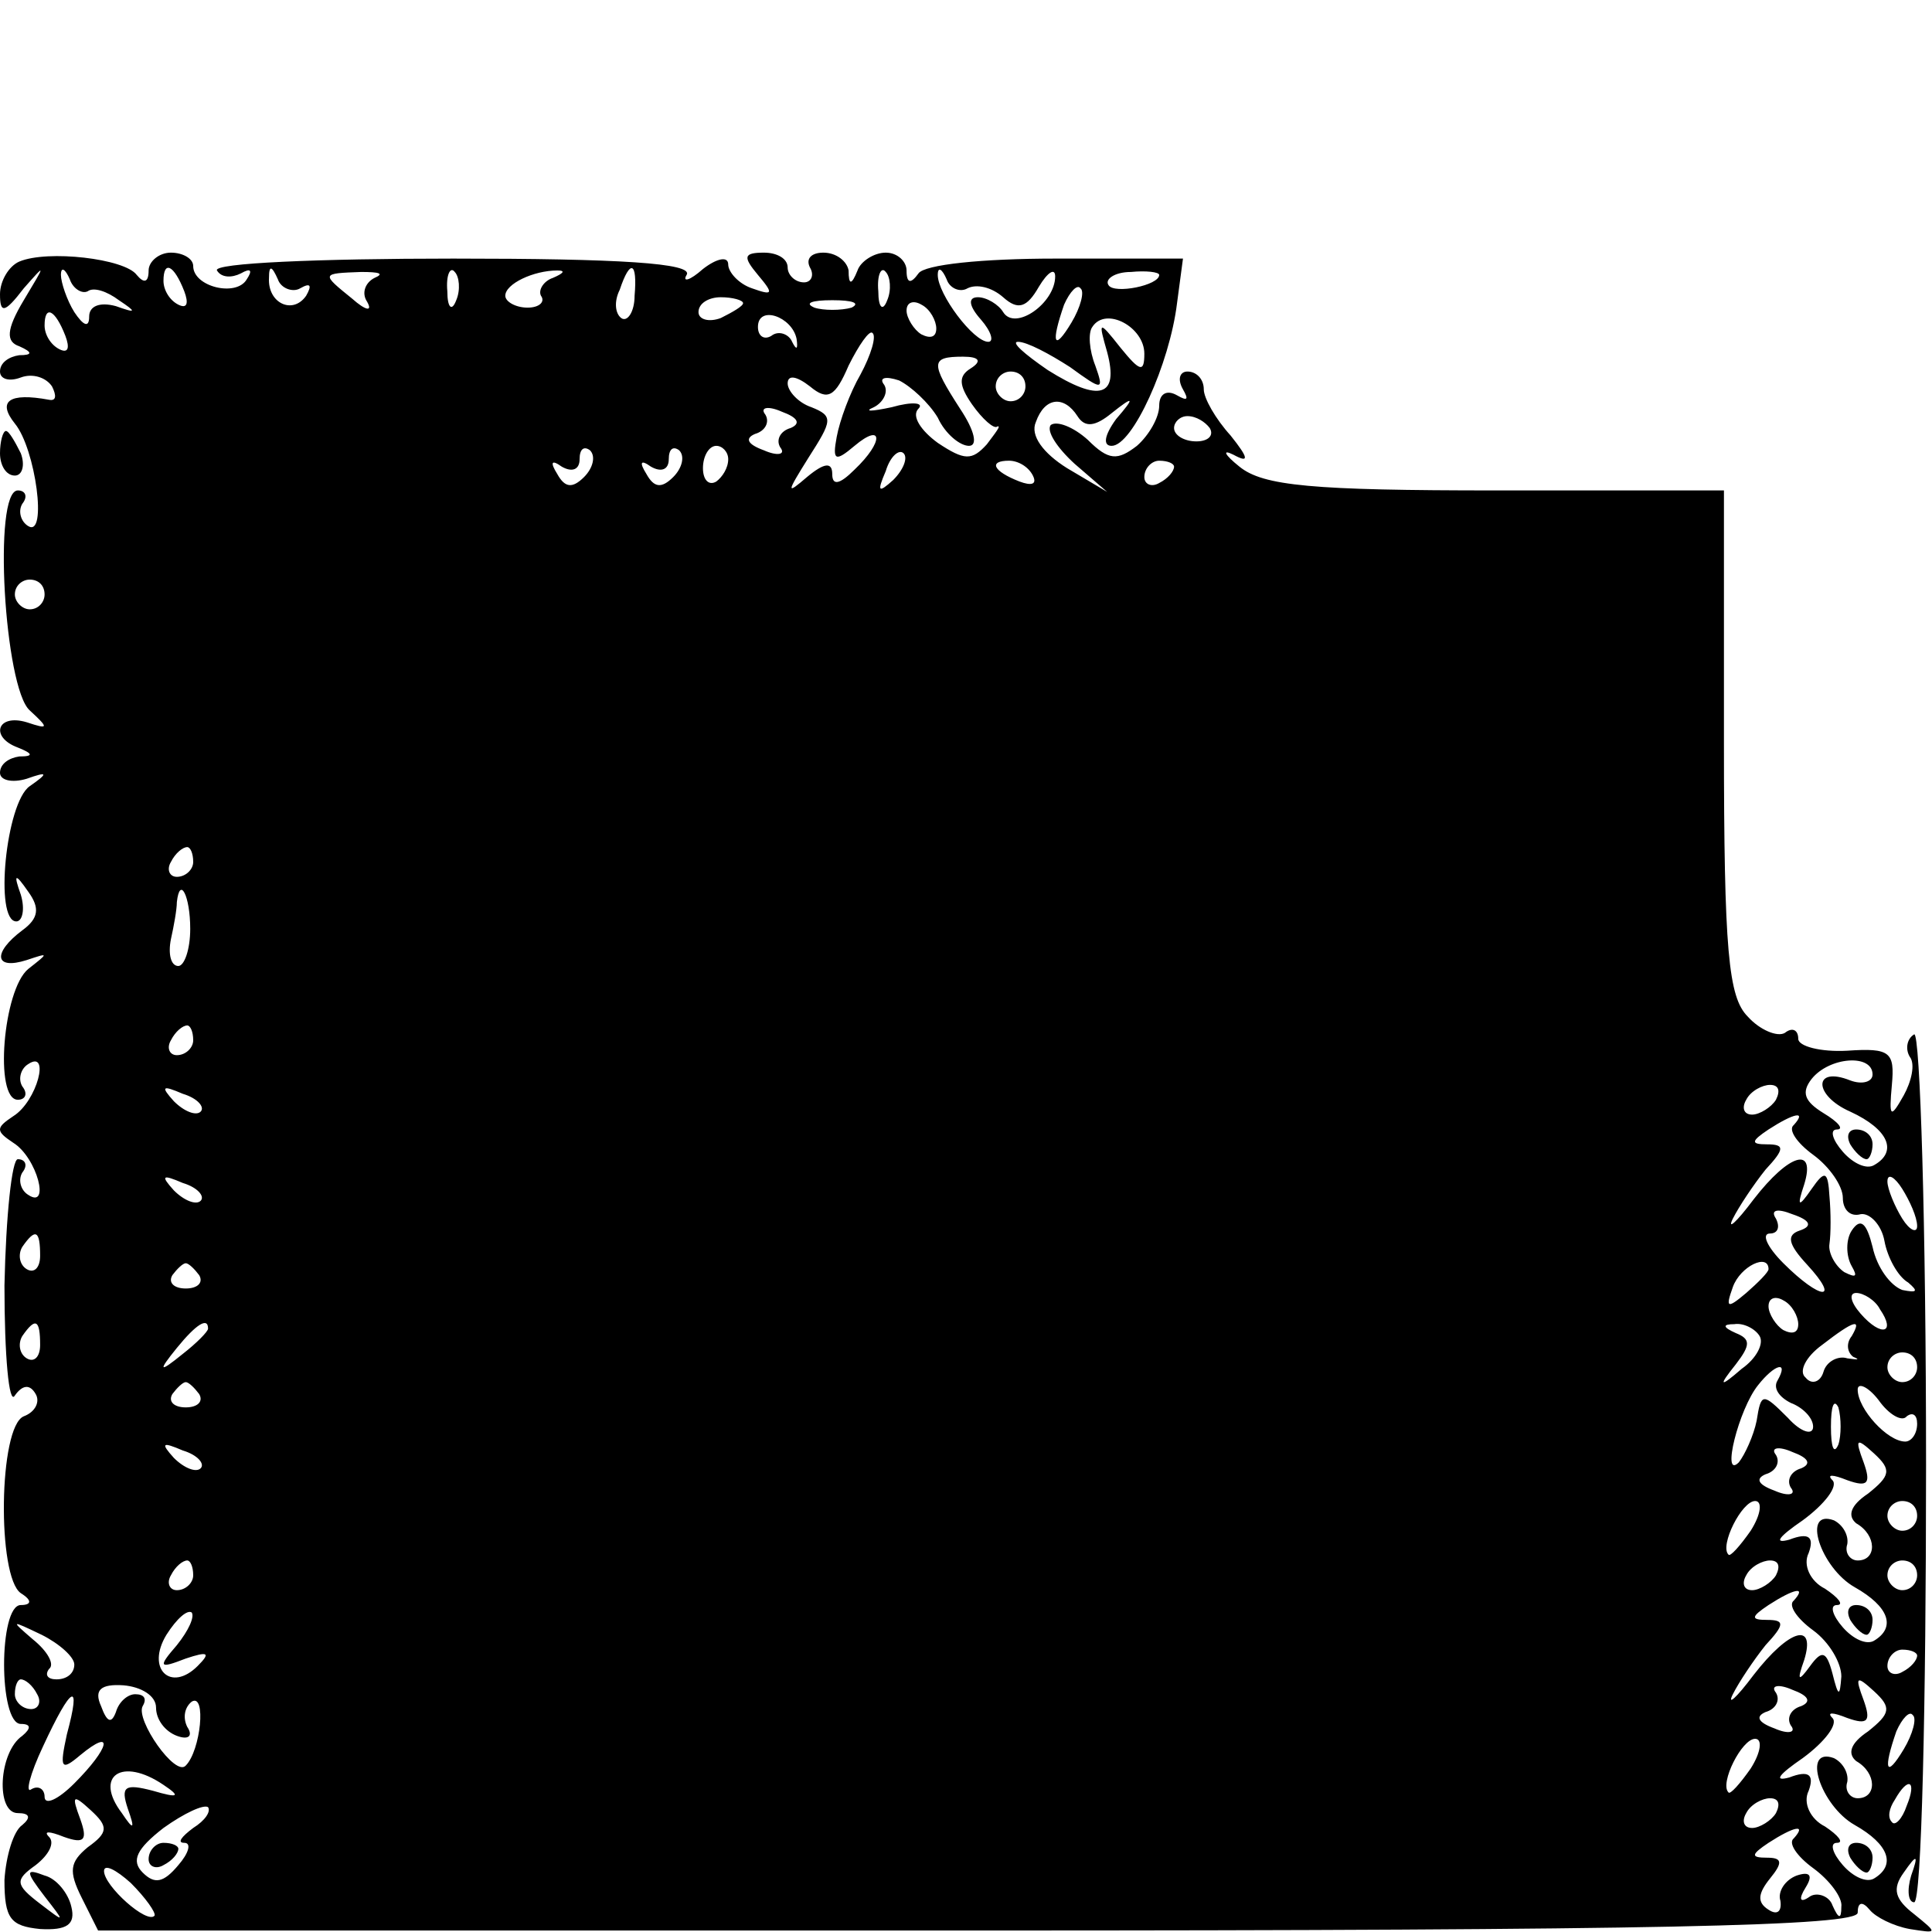
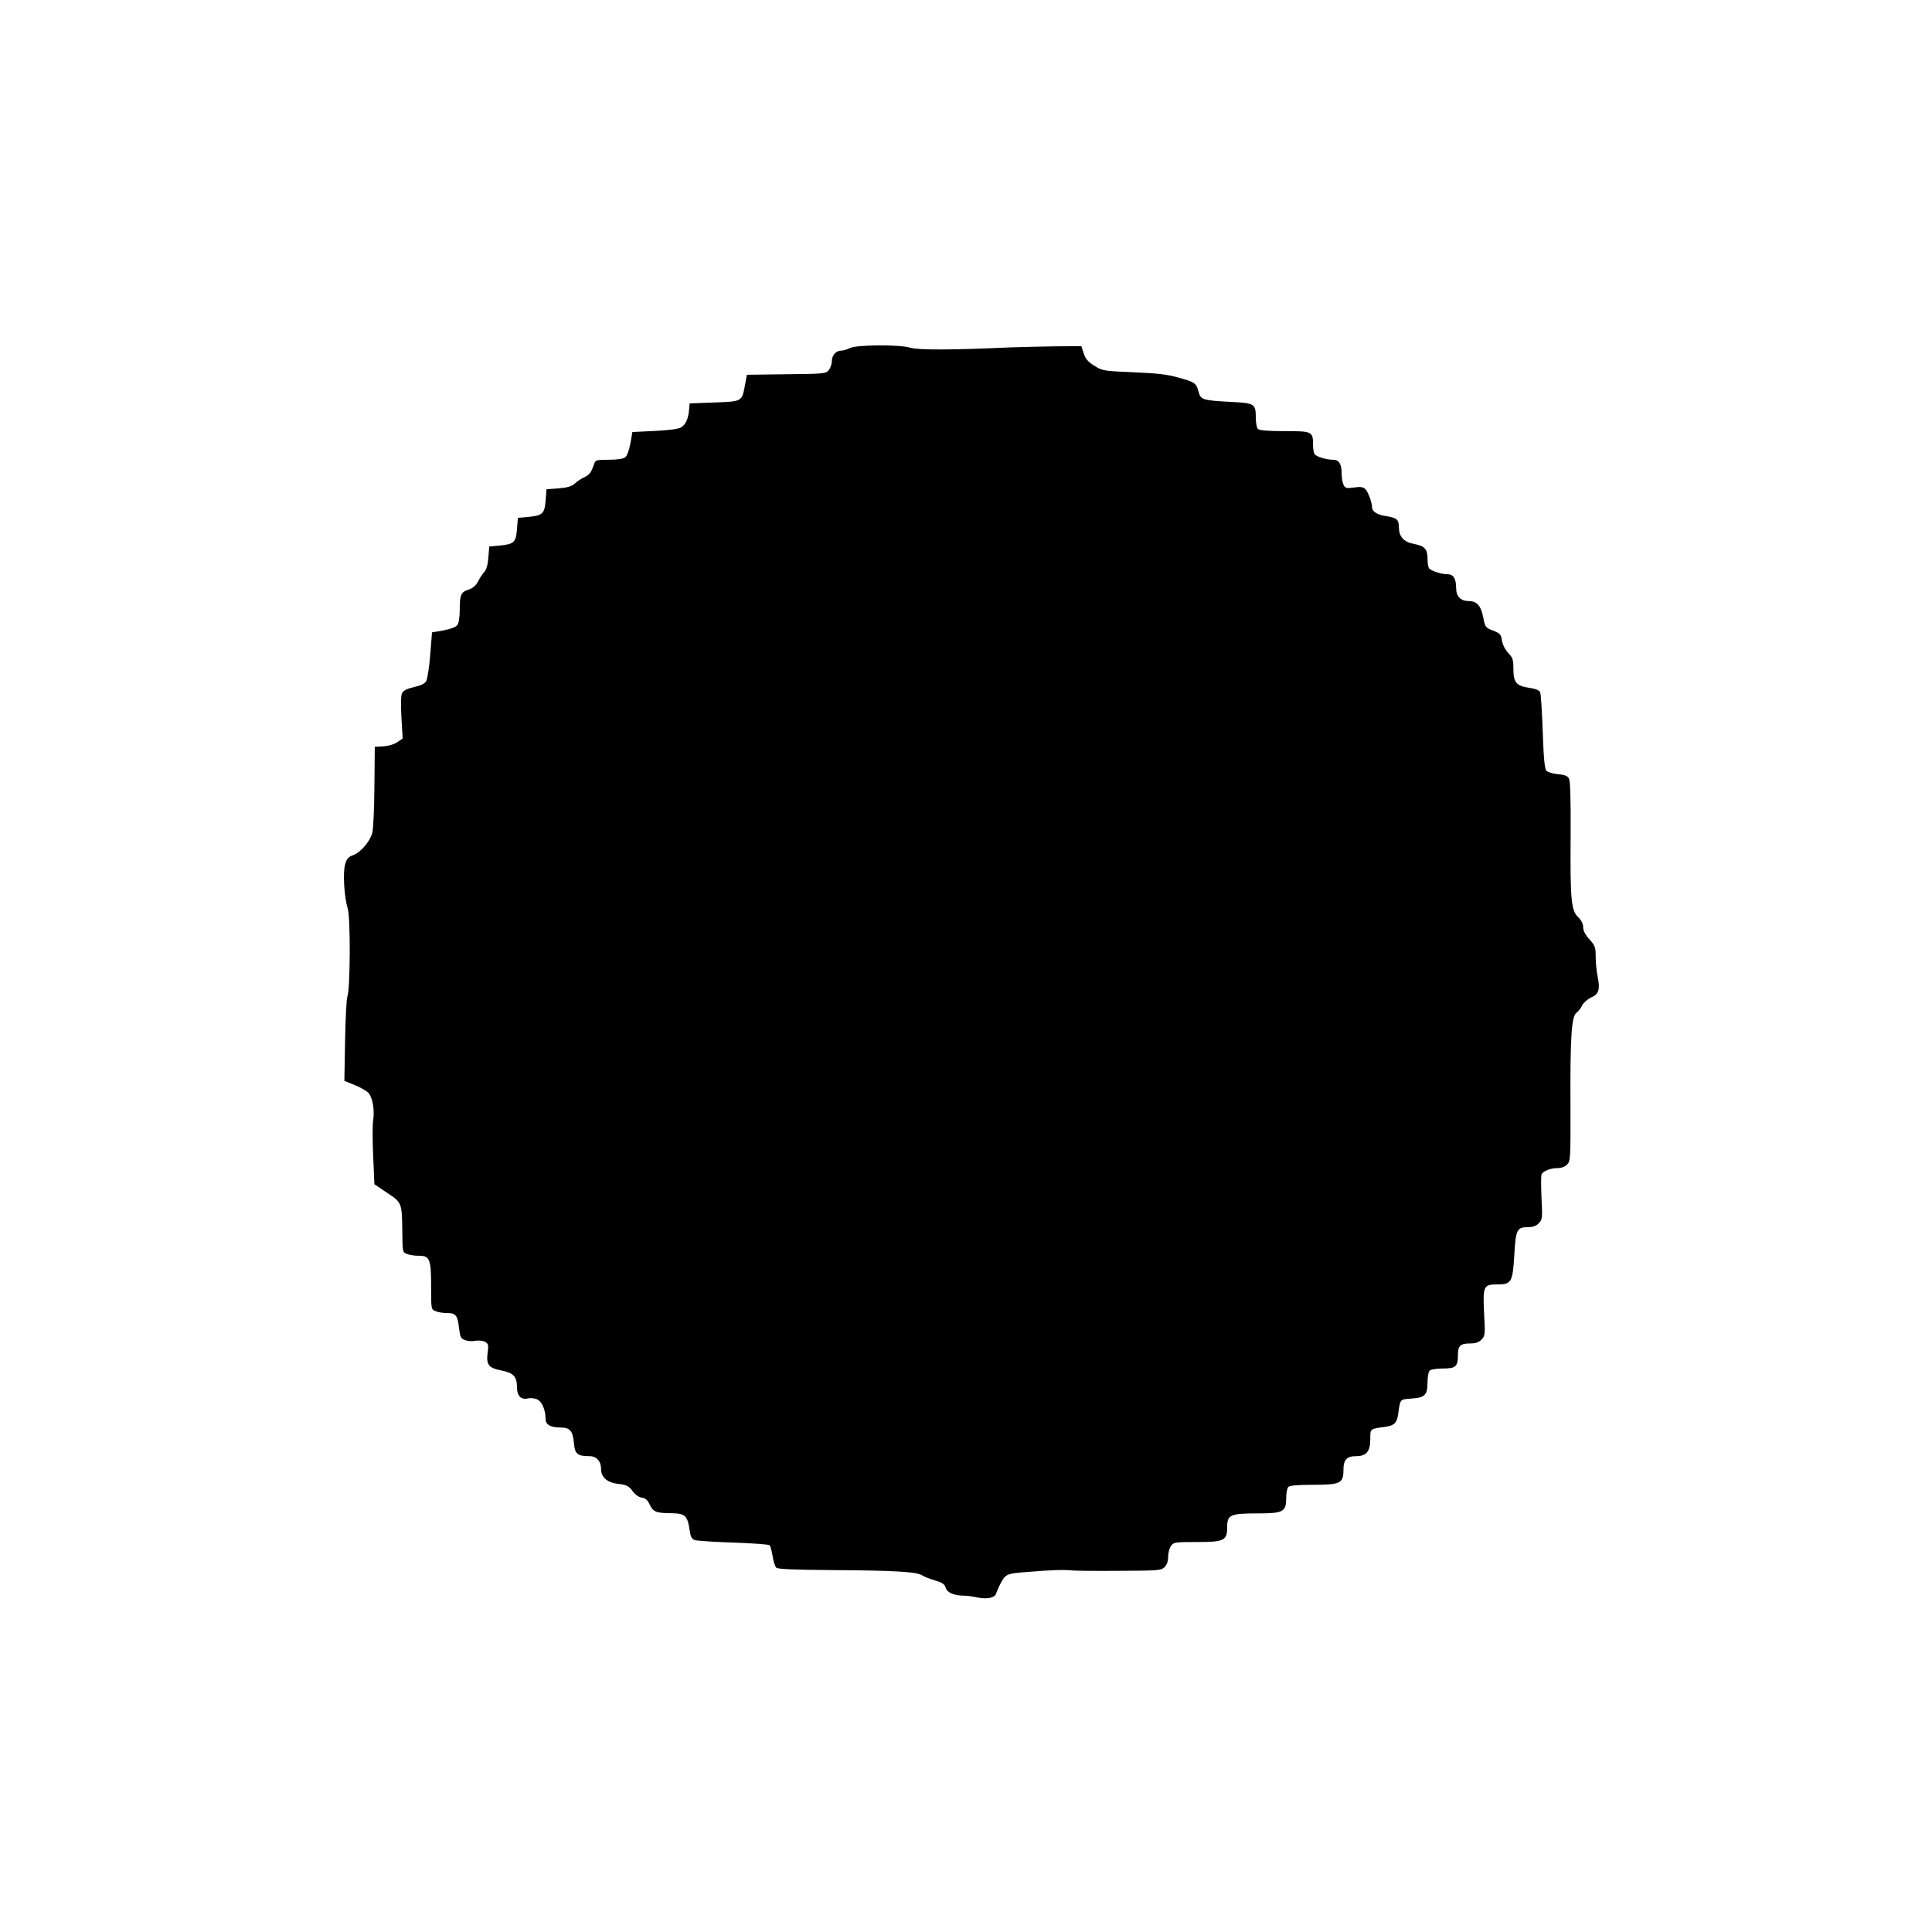
- <svg xmlns="http://www.w3.org/2000/svg" version="1.0" width="130pt" height="130pt" viewBox="0 0 130 130" preserveAspectRatio="xMidYMid meet">
-   <g transform="translate(0,130) scale(0.1,-0.1)" fill="#000000" stroke="none">
-     <path d="M13 1124 c-7 -3 -13 -13 -13 -22 0 -13 3 -13 16 4 15 17 15 17 0 -8 -12 -20 -12 -28 -3 -31 9 -4 9 -6 0 -6 -7 -1 -13 -5 -13 -11 0 -5 6 -7 14 -4 8 3 17 0 21 -6 3 -6 3 -10 -2 -9 -27 5 -35 -1 -23 -16 14 -17 22 -77 9 -69 -5 3 -7 10 -4 15 4 5 2 9 -3 9 -17 0 -9 -133 8 -148 13 -12 13 -13 -2 -8 -20 6 -25 -10 -6 -17 10 -4 11 -6 1 -6 -7 -1 -13 -5 -13 -11 0 -5 8 -7 18 -4 14 5 15 4 2 -5 -16 -11 -24 -91 -9 -91 4 0 6 8 3 18 -5 14 -4 15 5 2 8 -11 7 -18 -4 -26 -20 -15 -19 -27 3 -20 15 5 15 5 1 -6 -17 -14 -23 -88 -7 -88 5 0 7 4 3 9 -3 5 -1 12 4 15 15 10 6 -25 -10 -35 -12 -8 -12 -10 0 -18 16 -10 25 -45 10 -35 -5 3 -7 10 -4 15 4 5 2 9 -3 9 -4 0 -8 -38 -9 -85 0 -47 3 -81 7 -74 5 7 10 8 14 1 3 -5 0 -12 -8 -15 -17 -7 -18 -108 -2 -119 8 -5 7 -8 0 -8 -15 0 -15 -80 0 -80 7 0 7 -3 1 -8 -16 -11 -18 -52 -3 -52 8 0 9 -3 3 -8 -6 -4 -11 -21 -12 -37 0 -26 4 -31 24 -33 18 -1 24 3 21 15 -2 9 -10 19 -18 21 -13 5 -13 3 0 -14 14 -18 14 -18 -3 -5 -17 13 -17 16 -3 26 9 7 13 15 9 19 -4 4 0 4 10 0 14 -5 16 -2 11 12 -6 16 -5 17 7 6 12 -11 12 -15 -2 -25 -12 -10 -13 -16 -4 -34 l11 -22 592 0 c457 0 592 3 592 12 0 7 3 8 8 2 4 -5 16 -11 27 -13 19 -3 19 -3 3 10 -13 10 -15 17 -7 28 9 13 10 12 5 -2 -3 -10 -2 -18 2 -18 5 0 8 132 8 294 0 162 -4 292 -8 290 -5 -3 -6 -10 -3 -15 4 -5 1 -17 -4 -26 -9 -16 -10 -15 -8 7 2 22 -1 25 -30 23 -18 -1 -33 3 -33 8 0 6 -4 8 -9 4 -5 -3 -17 2 -25 11 -13 13 -16 44 -16 185 l0 169 -153 0 c-124 0 -157 3 -173 16 -10 8 -12 12 -4 8 11 -6 10 -2 -2 13 -10 11 -18 25 -18 31 0 7 -5 12 -11 12 -5 0 -7 -5 -3 -12 4 -7 3 -8 -4 -4 -7 4 -12 1 -12 -7 0 -8 -7 -20 -15 -27 -13 -10 -19 -10 -33 4 -10 9 -21 13 -25 10 -3 -4 4 -15 16 -26 l22 -19 -27 16 c-16 10 -25 22 -21 31 6 17 19 18 28 4 5 -8 12 -7 23 2 15 12 16 11 3 -4 -8 -11 -9 -18 -3 -18 14 0 39 55 44 96 l4 30 -86 0 c-49 0 -88 -4 -92 -10 -5 -7 -8 -7 -8 2 0 6 -6 12 -14 12 -8 0 -17 -6 -19 -12 -4 -10 -6 -10 -6 0 -1 6 -8 12 -17 12 -8 0 -12 -4 -9 -10 3 -5 1 -10 -4 -10 -6 0 -11 5 -11 10 0 6 -7 10 -16 10 -14 0 -14 -3 -4 -15 11 -13 10 -14 -4 -9 -9 3 -16 11 -16 16 0 6 -8 4 -17 -3 -9 -8 -14 -9 -11 -4 5 8 -46 11 -157 11 -90 0 -162 -3 -159 -8 3 -5 10 -5 16 -2 7 4 8 2 4 -4 -7 -12 -36 -5 -36 9 0 5 -7 9 -15 9 -8 0 -15 -6 -15 -12 0 -8 -3 -9 -8 -3 -8 11 -60 17 -79 9z m46 -20 c4 3 13 0 21 -6 12 -8 12 -9 -2 -4 -11 3 -18 0 -18 -7 0 -8 -4 -6 -10 3 -5 8 -9 20 -9 25 0 6 3 4 6 -3 2 -6 8 -10 12 -8z m65 0 c3 -8 2 -12 -4 -9 -6 3 -10 10 -10 16 0 14 7 11 14 -7z m78 2 c7 4 8 2 4 -5 -9 -13 -26 -5 -25 12 0 9 2 8 6 -1 2 -6 10 -9 15 -6z m50 7 c-6 -3 -9 -10 -5 -16 4 -7 -1 -6 -10 2 -21 17 -21 17 6 18 12 0 16 -1 9 -4z m55 -15 c-3 -8 -6 -5 -6 6 -1 11 2 17 5 13 3 -3 4 -12 1 -19z m65 15 c-6 -2 -10 -8 -8 -12 3 -4 -1 -8 -9 -8 -8 0 -15 4 -15 8 0 8 19 17 35 17 6 0 4 -2 -3 -5z m55 -12 c0 -11 -5 -18 -9 -15 -4 3 -5 11 -1 19 7 21 12 19 10 -4z m170 -3 c-3 -8 -6 -5 -6 6 -1 11 2 17 5 13 3 -3 4 -12 1 -19z m54 8 c6 3 16 1 24 -6 10 -9 16 -7 24 7 6 10 11 13 11 7 0 -18 -27 -37 -35 -24 -3 5 -11 10 -17 10 -7 0 -6 -6 2 -15 7 -8 9 -15 5 -15 -10 0 -34 32 -34 45 0 6 3 4 6 -3 2 -6 9 -9 14 -6z m129 9 c0 -7 -30 -13 -34 -7 -3 4 4 9 15 9 10 1 19 0 19 -2z m-59 -32 c-12 -20 -14 -14 -5 12 4 9 9 14 11 11 3 -2 0 -13 -6 -23z m-221 13 c0 -2 -7 -6 -15 -10 -8 -3 -15 -1 -15 4 0 6 7 10 15 10 8 0 15 -2 15 -4z m73 -3 c-7 -2 -19 -2 -25 0 -7 3 -2 5 12 5 14 0 19 -2 13 -5z m57 -14 c0 -6 -4 -7 -10 -4 -5 3 -10 11 -10 16 0 6 5 7 10 4 6 -3 10 -11 10 -16z m-586 -5 c3 -8 2 -12 -4 -9 -6 3 -10 10 -10 16 0 14 7 11 14 -7z m492 -2 c1 -7 0 -8 -3 -2 -2 5 -9 8 -14 4 -5 -3 -9 0 -9 6 0 15 23 7 26 -8z m234 -10 c0 -13 -3 -12 -16 4 -15 19 -15 18 -9 -3 8 -30 -5 -34 -40 -12 -16 11 -25 19 -20 19 6 0 21 -8 35 -17 22 -16 23 -16 17 1 -4 10 -5 22 -2 26 9 14 35 0 35 -18z m-191 -14 c-7 -12 -14 -31 -16 -42 -3 -16 -1 -17 12 -6 19 16 20 3 0 -16 -10 -10 -15 -11 -15 -3 0 8 -5 8 -17 -2 -14 -12 -14 -11 1 13 16 25 17 28 2 34 -9 3 -16 11 -16 16 0 6 6 5 15 -2 12 -10 17 -7 26 14 7 14 14 24 16 22 3 -2 -1 -15 -8 -28z m74 4 c-8 -5 -8 -11 1 -24 7 -10 15 -17 17 -15 3 1 -1 -4 -7 -12 -10 -11 -15 -11 -33 1 -11 8 -18 18 -13 23 4 4 -4 5 -18 1 -14 -3 -19 -3 -12 0 6 3 10 10 7 15 -4 5 1 6 10 3 8 -4 20 -15 26 -25 5 -11 15 -19 21 -19 6 0 4 10 -6 25 -20 31 -20 35 2 35 11 0 13 -3 5 -8z m37 -12 c0 -5 -4 -10 -10 -10 -5 0 -10 5 -10 10 0 6 5 10 10 10 6 0 10 -4 10 -10z m-158 -28 c-7 -2 -10 -8 -7 -13 4 -5 -2 -6 -11 -2 -11 4 -13 8 -6 11 7 2 10 8 7 13 -4 5 2 6 11 2 11 -4 13 -8 6 -11z m282 0 c3 -5 -1 -9 -9 -9 -8 0 -15 4 -15 9 0 4 4 8 9 8 6 0 12 -4 15 -8z m-421 -33 c-8 -8 -13 -7 -18 2 -5 8 -4 10 3 5 7 -4 12 -2 12 5 0 7 3 9 7 6 4 -4 2 -12 -4 -18z m60 0 c-8 -8 -13 -7 -18 2 -5 8 -4 10 3 5 7 -4 12 -2 12 5 0 7 3 9 7 6 4 -4 2 -12 -4 -18z m37 12 c0 -6 -4 -12 -8 -15 -5 -3 -9 1 -9 9 0 8 4 15 9 15 4 0 8 -4 8 -9z m111 -14 c-10 -9 -11 -8 -5 6 3 10 9 15 12 12 3 -3 0 -11 -7 -18z m94 3 c3 -6 -1 -7 -9 -4 -18 7 -21 14 -7 14 6 0 13 -4 16 -10z m95 6 c0 -3 -4 -8 -10 -11 -5 -3 -10 -1 -10 4 0 6 5 11 10 11 6 0 10 -2 10 -4z m-760 -86 c0 -5 -4 -10 -10 -10 -5 0 -10 5 -10 10 0 6 5 10 10 10 6 0 10 -4 10 -10z m100 -180 c0 -5 -5 -10 -11 -10 -5 0 -7 5 -4 10 3 6 8 10 11 10 2 0 4 -4 4 -10z m-2 -45 c0 -14 -4 -25 -8 -25 -5 0 -7 8 -5 18 2 9 4 20 4 25 2 18 9 4 9 -18z m2 -75 c0 -5 -5 -10 -11 -10 -5 0 -7 5 -4 10 3 6 8 10 11 10 2 0 4 -4 4 -10z m1130 -23 c0 -5 -7 -7 -15 -4 -25 10 -25 -10 0 -21 26 -12 32 -27 16 -36 -5 -3 -14 1 -21 9 -7 8 -9 15 -4 15 5 0 1 5 -9 11 -13 8 -15 14 -8 23 12 15 41 17 41 3z m-1125 -25 c-3 -3 -11 0 -18 7 -9 10 -8 11 6 5 10 -3 15 -9 12 -12z m1060 8 c-3 -5 -11 -10 -16 -10 -6 0 -7 5 -4 10 3 6 11 10 16 10 6 0 7 -4 4 -10z m12 -17 c-4 -3 2 -12 13 -20 11 -8 20 -21 20 -29 0 -8 5 -13 12 -11 6 1 14 -7 16 -18 2 -11 9 -24 16 -28 7 -6 6 -7 -4 -5 -8 3 -17 15 -20 29 -4 16 -8 20 -14 11 -4 -6 -4 -17 0 -24 4 -7 3 -8 -5 -4 -6 4 -11 13 -10 19 1 7 1 21 0 32 -1 17 -3 18 -12 5 -9 -13 -10 -12 -5 3 8 26 -10 21 -34 -10 -12 -16 -18 -21 -14 -13 4 8 14 23 22 33 13 14 13 17 1 17 -11 0 -11 2 1 10 17 11 26 13 17 3z m-1072 -51 c-3 -3 -11 0 -18 7 -9 10 -8 11 6 5 10 -3 15 -9 12 -12z m1155 -17 c0 -5 -5 -3 -10 5 -5 8 -10 20 -10 25 0 6 5 3 10 -5 5 -8 10 -19 10 -25z m-79 -3 c-9 -3 -8 -9 5 -23 23 -25 9 -24 -16 1 -11 11 -15 20 -9 20 5 0 7 4 4 10 -4 6 1 7 11 3 12 -4 14 -8 5 -11z m-1184 -17 c0 -8 -4 -12 -9 -9 -5 3 -6 10 -3 15 9 13 12 11 12 -6z m107 -13 c3 -5 -1 -9 -9 -9 -8 0 -12 4 -9 9 3 4 7 8 9 8 2 0 6 -4 9 -8z m1056 4 c0 -2 -7 -9 -15 -16 -13 -11 -14 -10 -9 4 5 14 24 23 24 12z m20 -37 c0 -6 -4 -7 -10 -4 -5 3 -10 11 -10 16 0 6 5 7 10 4 6 -3 10 -11 10 -16z m55 10 c11 -16 1 -19 -13 -3 -7 8 -8 14 -3 14 5 0 13 -5 16 -11z m-1238 -24 c0 -8 -4 -12 -9 -9 -5 3 -6 10 -3 15 9 13 12 11 12 -6z m113 11 c0 -2 -8 -10 -17 -17 -16 -13 -17 -12 -4 4 13 16 21 21 21 13z m1044 -5 c3 -5 -2 -15 -12 -22 -15 -13 -16 -12 -4 3 10 13 10 17 0 21 -9 4 -9 6 -1 6 6 1 14 -3 17 -8z m62 0 c-4 -5 -3 -11 1 -14 5 -2 3 -2 -4 -1 -6 2 -14 -2 -16 -9 -2 -7 -8 -9 -12 -4 -5 4 0 14 11 22 22 17 27 18 20 6z m44 -21 c0 -5 -4 -10 -10 -10 -5 0 -10 5 -10 10 0 6 5 10 10 10 6 0 10 -4 10 -10z m-94 -9 c-3 -5 1 -11 9 -15 8 -3 15 -10 15 -16 0 -6 -8 -4 -17 6 -17 17 -18 17 -21 -2 -2 -10 -8 -23 -12 -28 -12 -12 0 36 13 52 11 14 21 17 13 3z m-1062 -9 c3 -5 -1 -9 -9 -9 -8 0 -12 4 -9 9 3 4 7 8 9 8 2 0 6 -4 9 -8z m1149 -15 c4 3 7 1 7 -5 0 -7 -4 -12 -8 -12 -12 0 -32 22 -32 35 0 5 7 2 14 -7 7 -10 16 -15 19 -11z m-46 -19 c-3 -7 -5 -2 -5 12 0 14 2 19 5 13 2 -7 2 -19 0 -25z m-1102 -16 c-3 -3 -11 0 -18 7 -9 10 -8 11 6 5 10 -3 15 -9 12 -12z m1077 0 c-7 -2 -10 -8 -7 -13 4 -5 -2 -6 -11 -2 -11 4 -13 8 -6 11 7 2 10 8 7 13 -4 5 2 6 11 2 11 -4 13 -8 6 -11z m45 -17 c-12 -8 -14 -15 -8 -20 14 -8 14 -25 1 -25 -5 0 -9 5 -7 11 1 6 -3 13 -9 16 -22 8 -9 -32 14 -45 23 -13 28 -27 13 -36 -5 -3 -14 1 -21 9 -7 8 -9 15 -4 15 5 0 1 5 -8 11 -10 5 -15 16 -11 24 4 11 0 14 -13 9 -11 -3 -7 2 9 13 15 11 24 23 20 27 -4 4 0 4 10 0 14 -5 16 -2 11 12 -6 16 -5 17 7 6 12 -11 11 -15 -4 -27z m-79 -25 c-7 -10 -14 -18 -15 -16 -6 6 9 36 18 36 5 0 4 -9 -3 -20z m112 10 c0 -5 -4 -10 -10 -10 -5 0 -10 5 -10 10 0 6 5 10 10 10 6 0 10 -4 10 -10z m-1160 -40 c0 -5 -5 -10 -11 -10 -5 0 -7 5 -4 10 3 6 8 10 11 10 2 0 4 -4 4 -10z m1065 0 c-3 -5 -11 -10 -16 -10 -6 0 -7 5 -4 10 3 6 11 10 16 10 6 0 7 -4 4 -10z m95 0 c0 -5 -4 -10 -10 -10 -5 0 -10 5 -10 10 0 6 5 10 10 10 6 0 10 -4 10 -10z m-83 -17 c-4 -3 2 -12 13 -20 11 -8 19 -22 19 -31 -1 -14 -2 -14 -6 2 -4 15 -7 16 -15 5 -8 -11 -9 -10 -4 4 8 26 -10 21 -34 -10 -12 -16 -18 -21 -14 -13 4 8 14 23 22 33 13 14 13 17 1 17 -11 0 -11 2 1 10 17 11 26 13 17 3z m-1088 -30 c-13 -15 -12 -16 6 -9 15 5 17 4 8 -5 -18 -18 -35 -2 -21 21 7 11 14 17 17 15 2 -3 -2 -12 -10 -22z m-69 -13 c0 -6 -5 -10 -12 -10 -6 0 -8 3 -5 7 4 3 -1 12 -11 20 -15 13 -15 13 6 3 12 -6 22 -15 22 -20z m1240 6 c0 -3 -4 -8 -10 -11 -5 -3 -10 -1 -10 4 0 6 5 11 10 11 6 0 10 -2 10 -4z m-1265 -26 c3 -5 1 -10 -4 -10 -6 0 -11 5 -11 10 0 6 2 10 4 10 3 0 8 -4 11 -10z m80 -9 c0 -8 6 -16 14 -19 8 -3 11 0 7 6 -3 6 -2 13 3 17 10 6 6 -33 -4 -43 -7 -8 -34 31 -29 40 3 5 1 8 -5 8 -5 0 -11 -5 -13 -12 -3 -8 -6 -7 -10 4 -5 11 0 15 15 14 12 -1 22 -7 22 -15z m1107 1 c-7 -2 -10 -8 -7 -13 4 -5 -2 -6 -11 -2 -11 4 -13 8 -6 11 7 2 10 8 7 13 -4 5 2 6 11 2 11 -4 13 -8 6 -11z m45 -17 c-12 -8 -14 -15 -8 -20 14 -8 14 -25 1 -25 -5 0 -9 5 -7 11 1 6 -3 13 -9 16 -22 8 -9 -32 14 -45 23 -13 28 -27 13 -36 -5 -3 -14 1 -21 9 -7 8 -9 15 -4 15 5 0 1 5 -8 11 -10 5 -15 16 -11 24 4 11 0 14 -13 9 -11 -3 -7 2 9 13 15 11 24 23 20 27 -4 4 0 4 10 0 14 -5 16 -2 11 12 -6 16 -5 17 7 6 12 -11 11 -15 -4 -27z m-1212 -2 c-5 -23 -4 -25 9 -14 23 19 20 5 -4 -19 -11 -11 -20 -15 -20 -9 0 5 -4 8 -9 5 -4 -3 -1 10 8 29 19 41 26 45 16 8z m1236 -10 c-12 -20 -14 -14 -5 12 4 9 9 14 11 11 3 -2 0 -13 -6 -23z m-103 -13 c-7 -10 -14 -18 -15 -16 -6 6 9 36 18 36 5 0 4 -9 -3 -20z m-1068 -11 c12 -8 10 -9 -7 -4 -19 5 -22 3 -17 -12 5 -14 4 -15 -4 -3 -19 25 0 38 28 19z m1173 -14 c-3 -9 -8 -14 -10 -11 -3 3 -2 9 2 15 9 16 15 13 8 -4z m-1153 -15 c-8 -6 -11 -10 -6 -10 5 0 3 -7 -4 -15 -10 -12 -16 -13 -24 -5 -8 8 -4 16 14 30 14 10 27 16 30 14 2 -3 -2 -9 -10 -14z m1065 10 c-3 -5 -11 -10 -16 -10 -6 0 -7 5 -4 10 3 6 11 10 16 10 6 0 7 -4 4 -10z m12 -17 c-4 -3 2 -12 13 -20 11 -8 20 -20 19 -26 0 -9 -2 -8 -6 1 -2 6 -10 9 -15 6 -7 -5 -8 -2 -3 6 5 8 3 11 -6 8 -8 -3 -13 -11 -11 -17 1 -7 -2 -10 -8 -6 -8 5 -7 11 1 21 9 11 8 14 -2 14 -11 0 -11 2 1 10 17 11 26 13 17 3z m-1103 -52 c-5 -6 -34 20 -34 30 0 5 8 1 18 -8 10 -10 17 -20 16 -22z" />
-     <path d="M1245 530 c3 -5 8 -10 11 -10 2 0 4 5 4 10 0 6 -5 10 -11 10 -5 0 -7 -4 -4 -10z" />
-     <path d="M1245 210 c3 -5 8 -10 11 -10 2 0 4 5 4 10 0 6 -5 10 -11 10 -5 0 -7 -4 -4 -10z" />
-     <path d="M1245 50 c3 -5 8 -10 11 -10 2 0 4 5 4 10 0 6 -5 10 -11 10 -5 0 -7 -4 -4 -10z" />
-     <path d="M100 49 c0 -5 5 -7 10 -4 6 3 10 8 10 11 0 2 -4 4 -10 4 -5 0 -10 -5 -10 -11z" />
-     <path d="M0 995 c0 -8 4 -15 10 -15 5 0 7 7 4 15 -4 8 -8 15 -10 15 -2 0 -4 -7 -4 -15z" />
+ <svg xmlns="http://www.w3.org/2000/svg" version="1.0" width="1080pt" height="1080pt" viewBox="0 0 1080 1080" preserveAspectRatio="xMidYMid meet">
+   <g transform="translate(0,1080) scale(0.1,-0.1)" fill="#000000" stroke="none">
+     <path d="M4750 8854 c-14 -7 -35 -14 -47 -14 -30 0 -53 -26 -53 -60 0 -15 -8 -37 -17 -49 -17 -20 -28 -21 -238 -23 l-220 -3 -10 -55 c-18 -96 -14 -94 -172 -100 l-138 -5 -3 -35 c-4 -50 -19 -83 -44 -99 -14 -9 -69 -16 -148 -20 l-125 -6 -11 -64 c-8 -41 -19 -70 -30 -78 -11 -8 -46 -13 -91 -13 -71 0 -74 -1 -83 -27 -16 -46 -25 -57 -56 -72 -16 -7 -39 -23 -52 -35 -17 -15 -41 -22 -90 -26 l-67 -5 -5 -63 c-6 -75 -17 -84 -100 -92 l-55 -5 -5 -63 c-6 -75 -17 -84 -100 -92 l-55 -5 -5 -61 c-3 -41 -11 -69 -23 -82 -11 -11 -26 -35 -35 -53 -11 -21 -29 -37 -50 -44 -45 -14 -52 -29 -52 -111 0 -42 -5 -77 -13 -88 -8 -11 -37 -22 -78 -30 l-64 -11 -10 -125 c-5 -69 -16 -135 -22 -147 -9 -15 -30 -25 -69 -34 -36 -8 -59 -19 -66 -33 -7 -13 -8 -59 -4 -137 l7 -117 -29 -20 c-17 -12 -48 -22 -78 -24 l-49 -3 -2 -221 c-1 -122 -6 -239 -12 -260 -13 -49 -66 -110 -108 -125 -26 -9 -35 -19 -44 -52 -13 -49 -5 -180 15 -247 16 -52 14 -448 -2 -490 -5 -14 -11 -126 -13 -248 l-4 -224 59 -24 c32 -13 67 -33 77 -45 22 -26 34 -96 25 -152 -4 -23 -4 -112 0 -199 l7 -158 71 -48 c83 -55 83 -55 85 -220 1 -111 1 -113 27 -122 14 -6 45 -10 68 -10 59 0 66 -20 66 -176 0 -124 0 -124 26 -134 14 -6 42 -10 63 -10 49 0 59 -13 67 -84 6 -50 10 -59 33 -67 14 -6 40 -8 58 -4 18 3 42 1 54 -6 19 -10 21 -17 15 -60 -9 -68 5 -86 77 -100 68 -14 87 -34 87 -96 0 -46 24 -70 62 -60 11 3 32 1 47 -4 29 -10 51 -58 51 -113 0 -30 29 -46 84 -46 52 0 68 -19 74 -84 5 -64 19 -76 87 -76 39 0 65 -28 65 -71 0 -47 33 -76 95 -84 47 -5 59 -11 81 -40 15 -21 36 -35 52 -37 19 -2 32 -13 43 -37 20 -43 36 -49 121 -50 78 -1 91 -13 103 -94 5 -37 12 -50 28 -56 12 -4 109 -11 216 -14 107 -4 198 -10 203 -15 5 -5 12 -32 17 -61 4 -29 14 -58 20 -64 9 -9 97 -12 319 -14 340 -2 467 -9 498 -30 11 -7 44 -20 72 -28 40 -12 53 -21 58 -40 7 -27 47 -45 103 -45 20 0 54 -5 75 -10 49 -11 96 -2 103 19 3 9 12 30 20 47 34 67 34 67 160 77 133 11 204 13 248 8 17 -2 135 -3 263 -2 218 1 233 2 252 21 13 13 20 33 20 58 0 21 7 48 16 60 14 21 22 22 145 22 153 0 169 8 169 84 0 68 18 76 167 76 147 0 163 8 163 88 0 26 5 53 12 60 8 8 54 12 140 12 151 0 168 8 168 84 0 56 19 76 71 76 57 0 79 26 79 95 0 60 -3 57 84 69 50 7 65 22 72 72 12 85 8 81 75 86 75 5 89 20 89 93 0 28 5 56 12 63 7 7 39 12 75 12 71 0 83 11 83 77 0 50 14 63 67 63 31 0 49 6 64 21 21 21 22 28 15 150 -7 151 -3 159 75 159 78 0 85 13 94 164 8 143 15 156 76 156 27 0 46 7 60 21 21 21 22 28 16 144 -3 66 -3 126 1 132 12 18 50 33 86 33 23 0 43 7 56 20 19 19 20 33 19 332 -2 378 6 497 33 516 10 7 25 26 33 43 9 16 31 35 50 43 42 18 51 46 36 116 -6 28 -11 78 -11 110 0 54 -3 64 -35 99 -23 25 -35 48 -35 68 0 19 -10 39 -29 57 -38 37 -44 97 -41 462 1 191 -2 298 -9 311 -7 15 -24 22 -61 25 -29 3 -58 11 -65 19 -10 10 -16 66 -21 219 -4 113 -10 212 -15 222 -6 10 -28 19 -60 23 -72 10 -89 30 -89 105 0 53 -4 64 -29 90 -17 18 -31 46 -35 69 -5 35 -11 41 -50 56 -42 16 -44 19 -55 76 -13 64 -36 89 -81 89 -44 0 -70 26 -70 71 0 55 -15 79 -49 79 -34 0 -93 19 -103 34 -4 6 -8 29 -8 52 0 54 -16 72 -74 83 -59 11 -85 40 -86 92 0 45 -12 55 -73 64 -48 7 -77 26 -77 48 0 27 -22 87 -37 102 -12 13 -27 15 -64 10 -41 -6 -49 -4 -58 14 -6 11 -11 38 -11 61 0 56 -14 80 -48 80 -38 0 -94 17 -104 32 -4 7 -8 30 -8 51 0 75 -4 77 -158 77 -94 0 -142 4 -150 12 -7 7 -12 35 -12 63 0 77 -7 82 -135 88 -163 9 -173 12 -185 57 -13 49 -20 54 -115 80 -60 17 -121 24 -250 29 -164 7 -172 8 -217 36 -37 23 -50 39 -60 70 l-13 40 -145 -1 c-80 -1 -194 -4 -255 -6 -325 -15 -511 -15 -555 -2 -62 19 -305 17 -340 -2z" />
  </g>
</svg>
